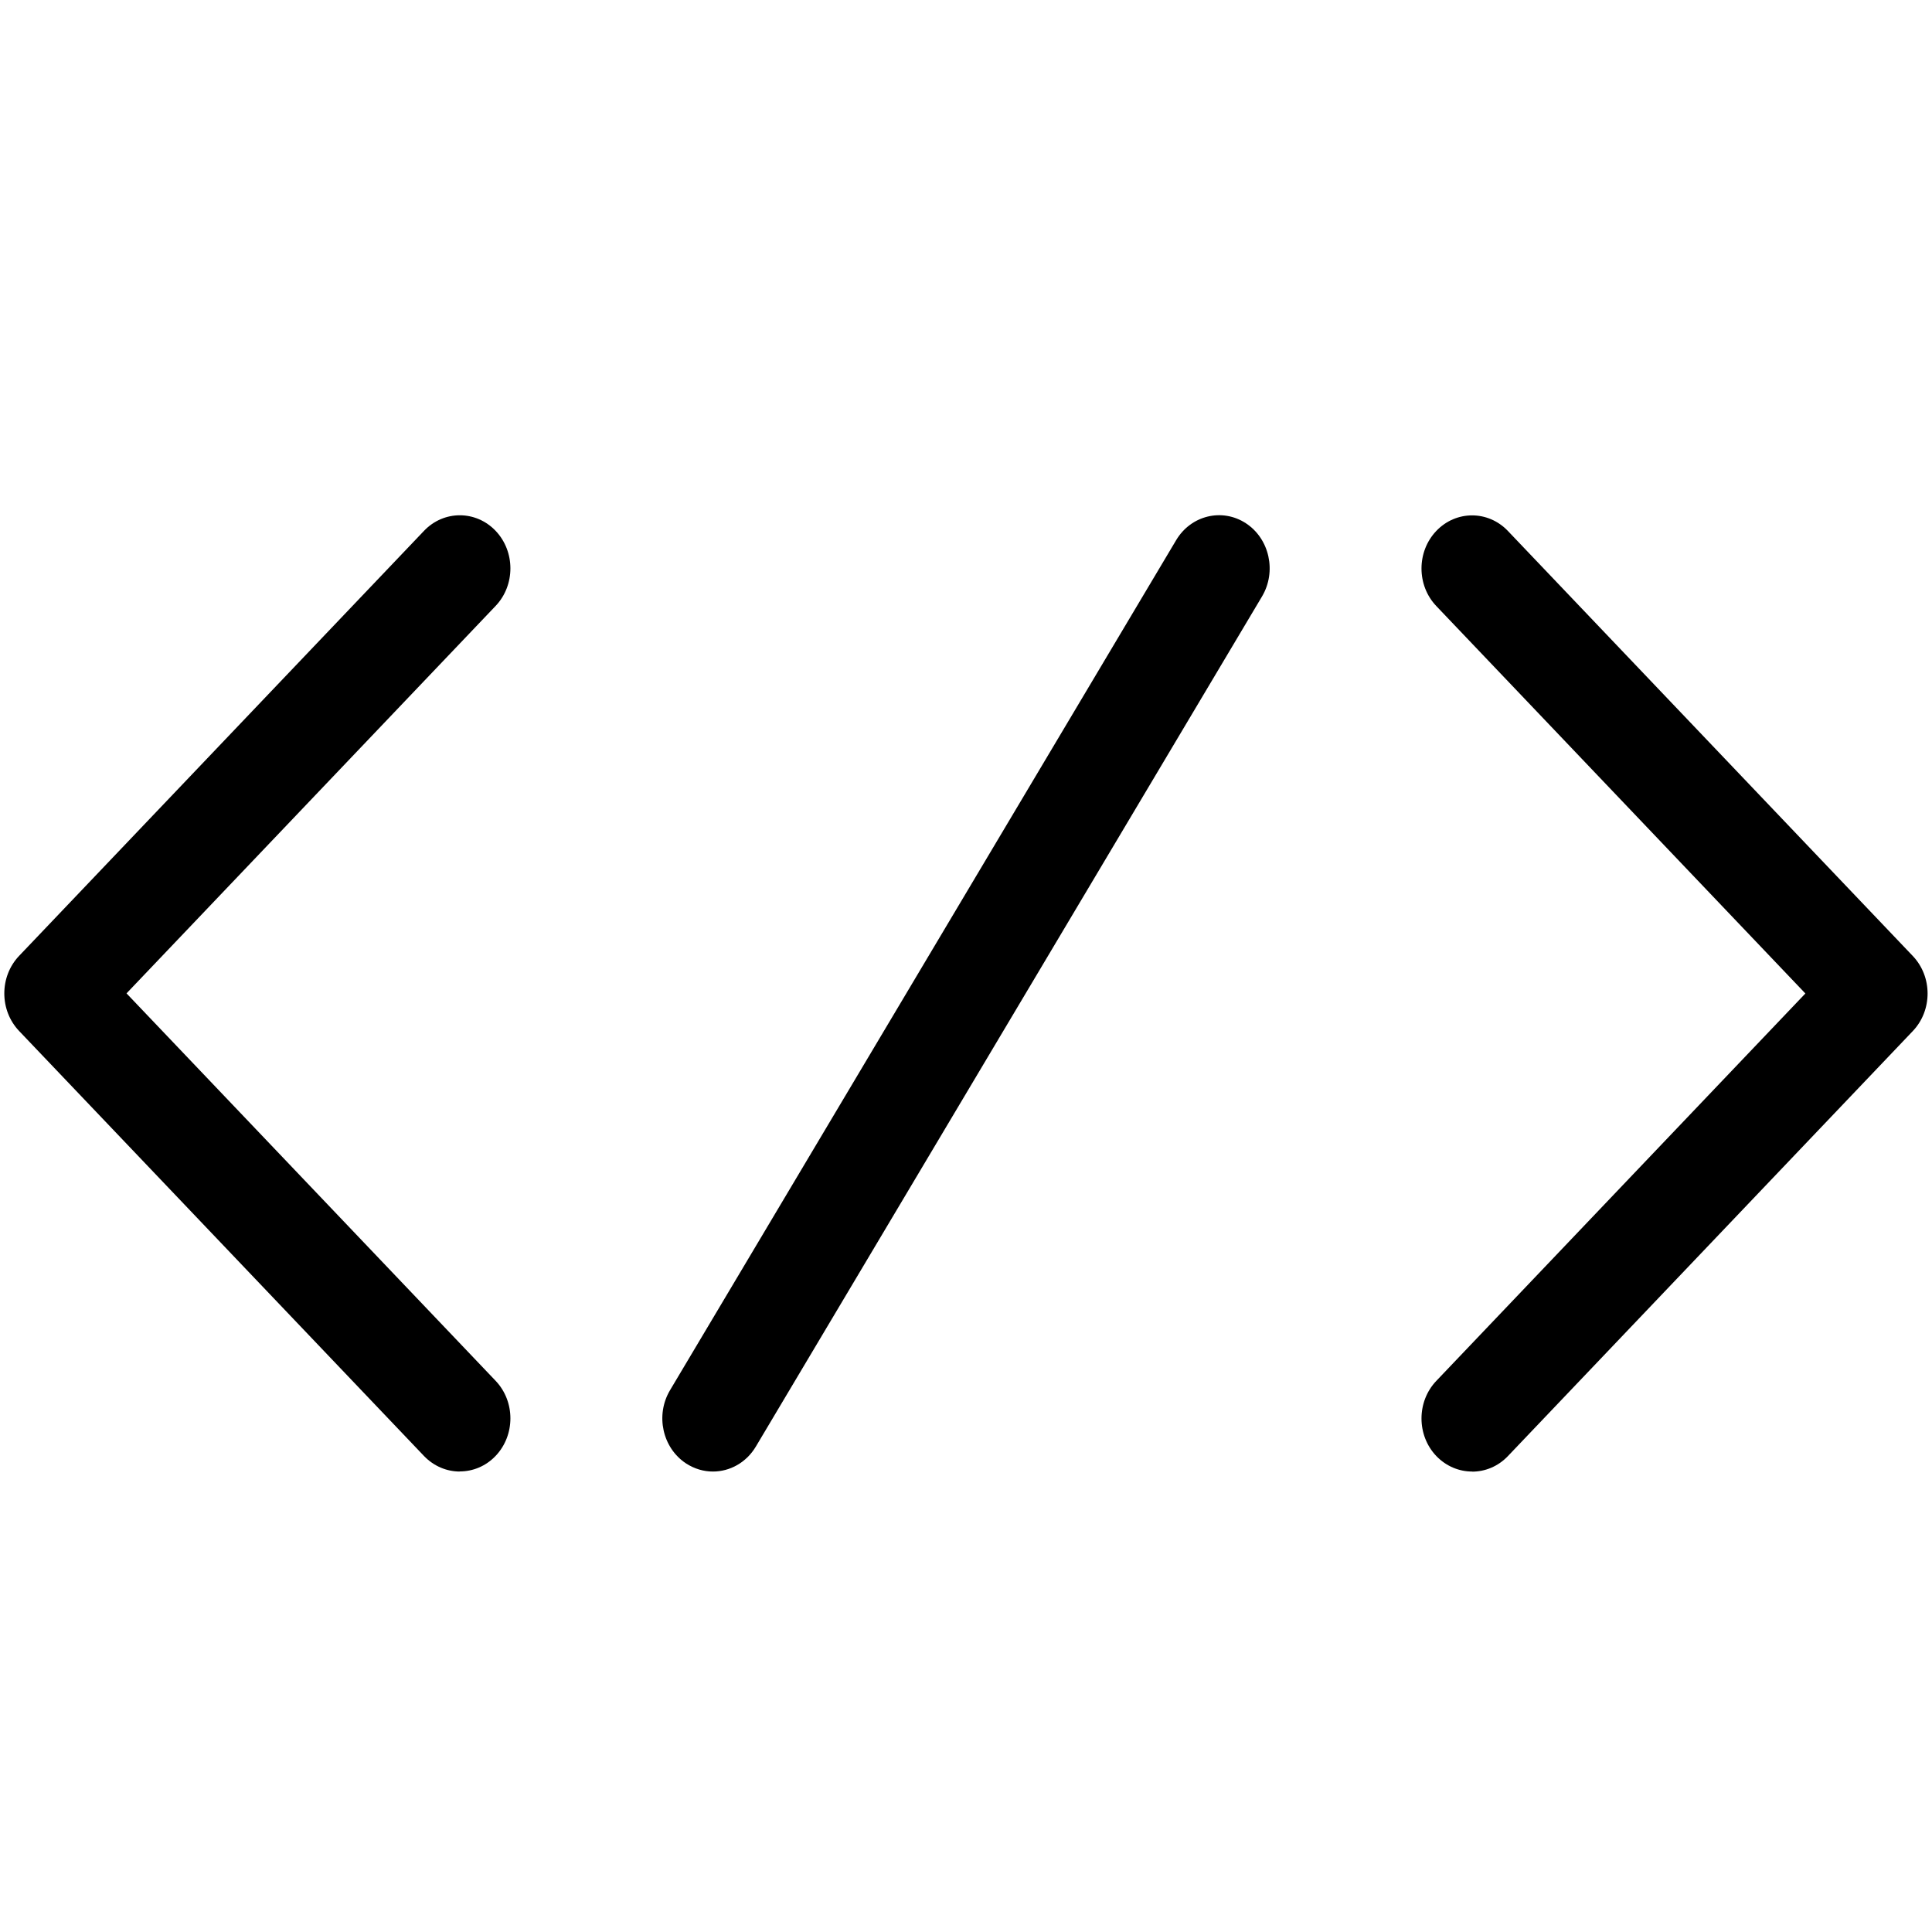
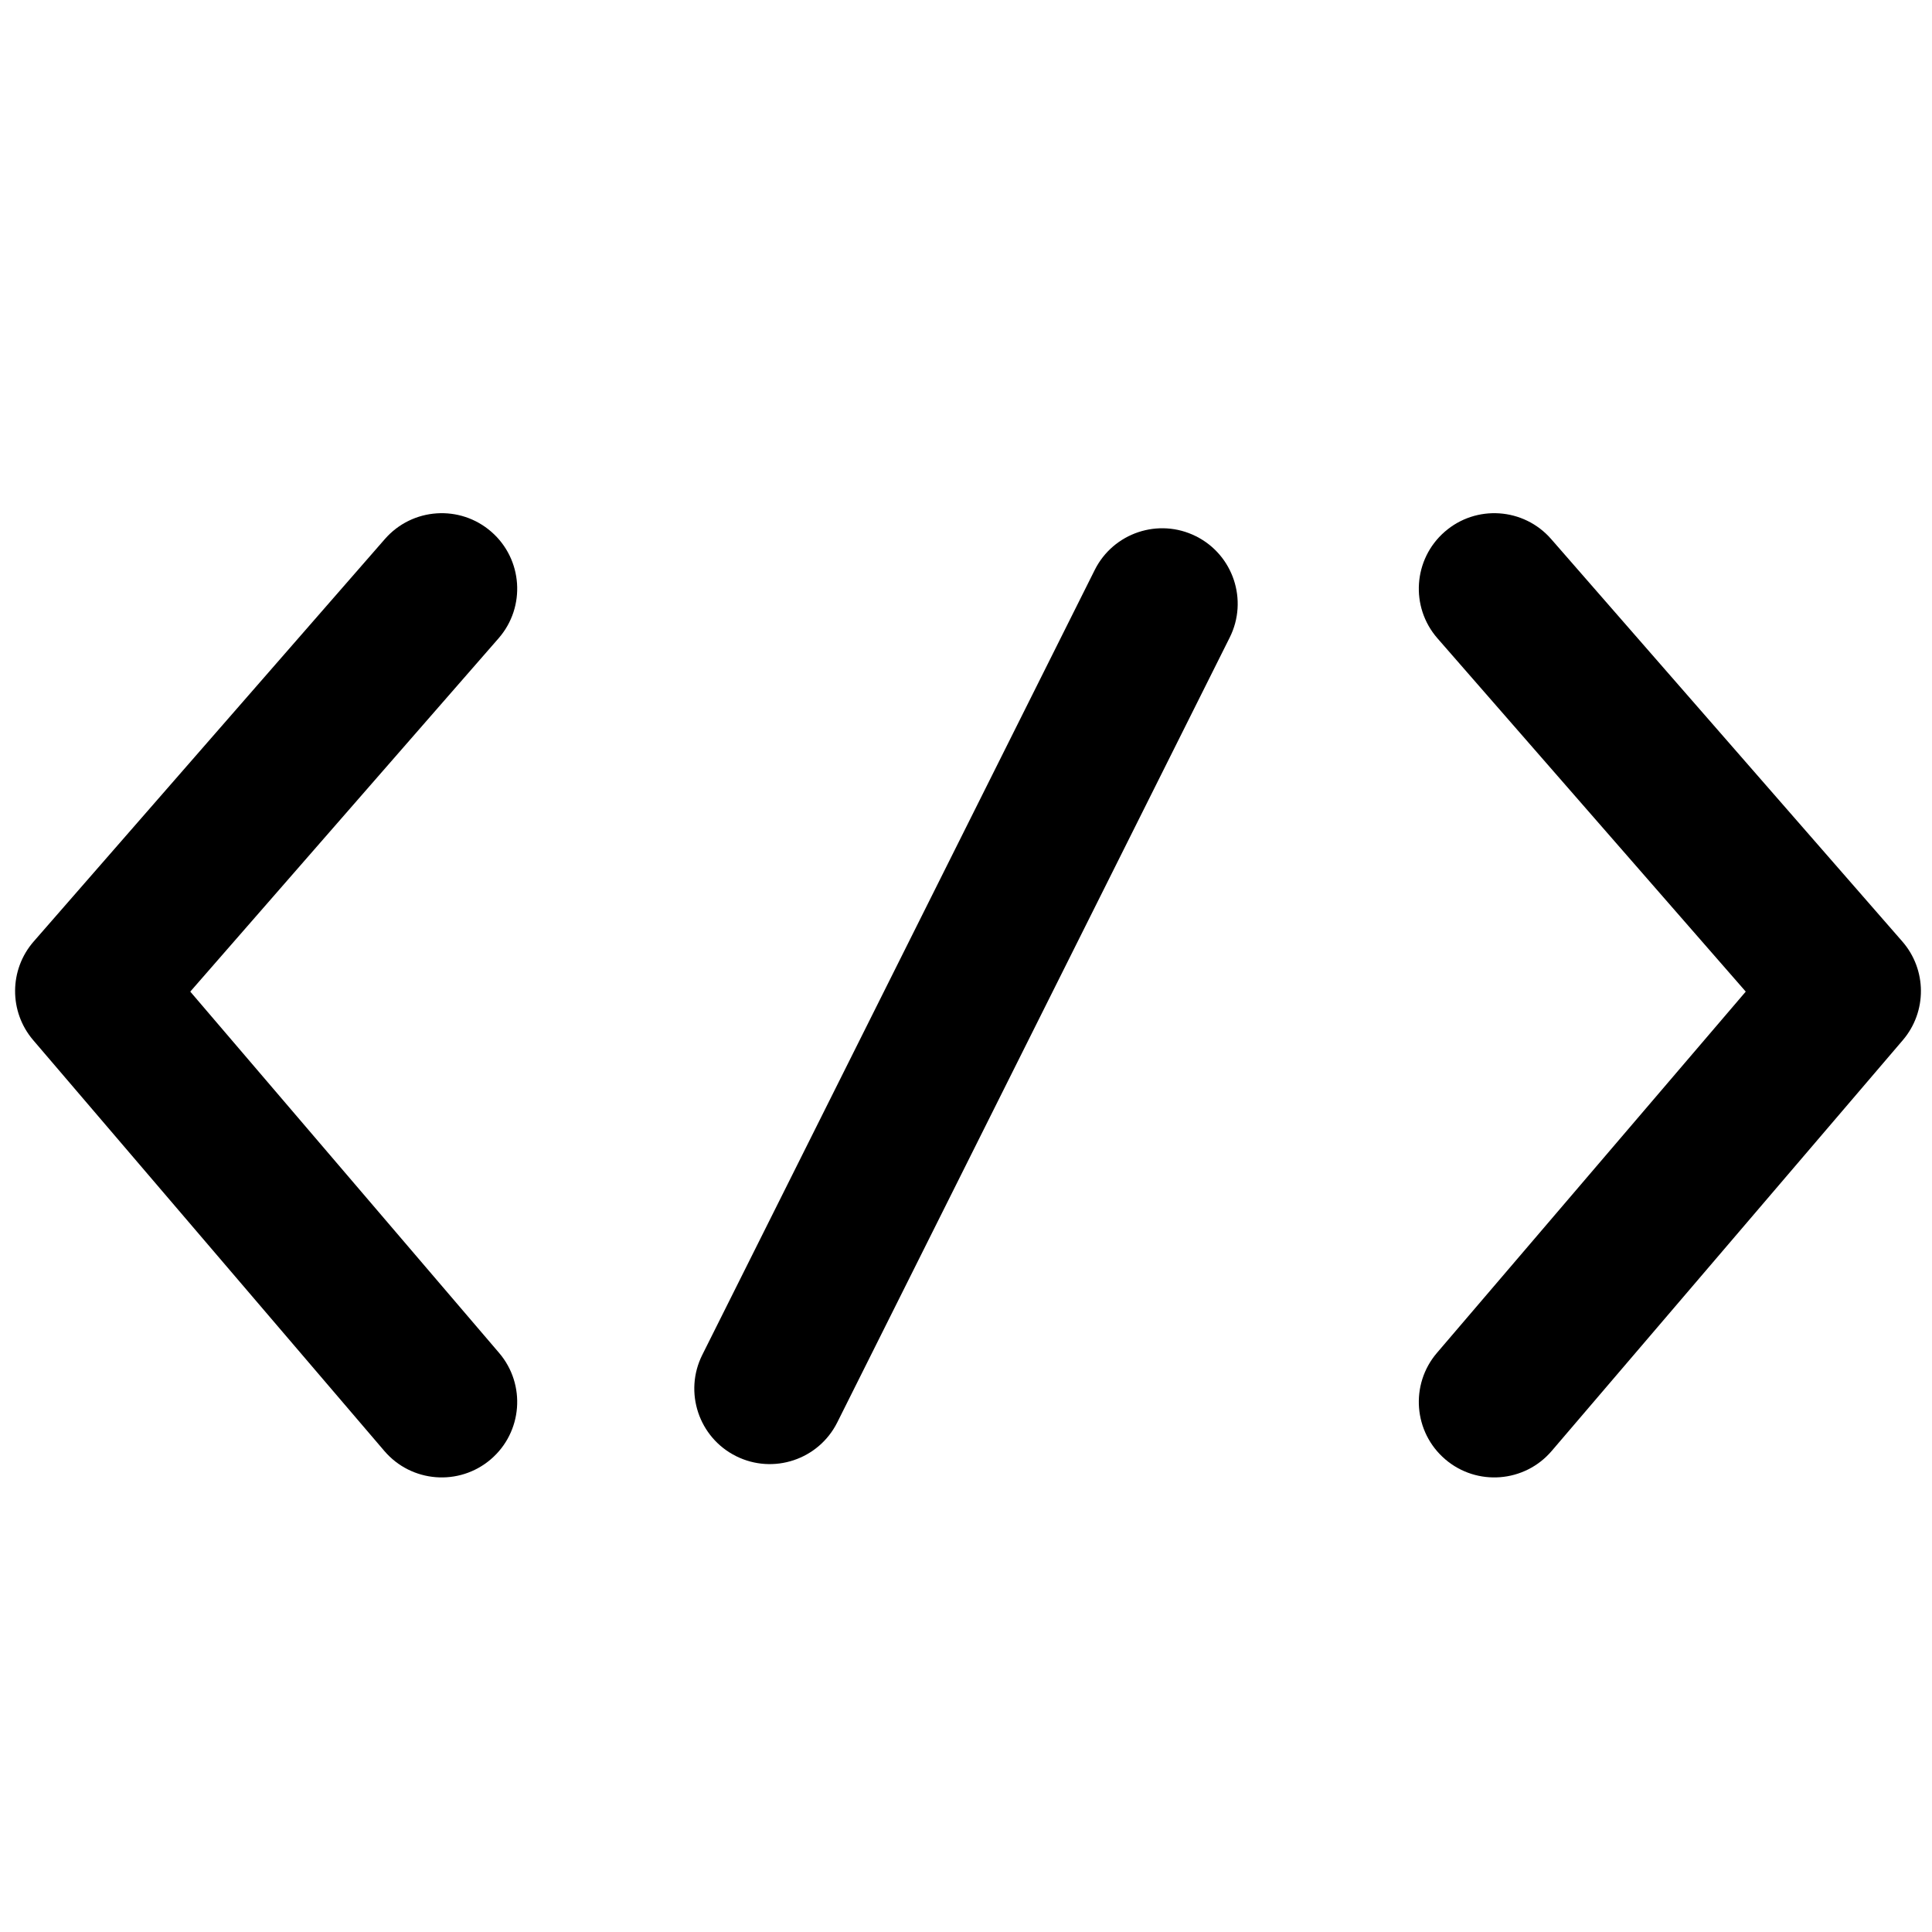
- <svg xmlns="http://www.w3.org/2000/svg" width="180px" height="180px" viewBox="0 0 180 180" version="1.1">
+ <svg xmlns="http://www.w3.org/2000/svg" width="128px" height="128px" viewBox="0 0 128 128" version="1.1">
  <defs />
  <g id="iconos" stroke="none" stroke-width="1" fill="none" fill-rule="evenodd">
-     <g id="code" fill="#000000">
-       <g transform="translate(0, 48)" id="Group">
-         <g>
-           <path d="M42.844,89.1 C41.637,89.1 40.43,88.615 39.506,87.655 L1.781,48.055 C-0.058,46.124 -0.058,42.986 1.781,41.055 L39.506,1.455 C41.345,-0.475 44.334,-0.475 46.174,1.455 C48.013,3.386 48.013,6.524 46.174,8.455 L11.788,44.55 L46.174,80.645 C48.013,82.576 48.013,85.714 46.174,87.645 C45.249,88.615 44.042,89.09 42.835,89.09 L42.844,89.1 Z" id="Shape" />
-           <path d="M137.156,89.1 C135.949,89.1 134.741,88.615 133.817,87.655 C131.978,85.724 131.978,82.586 133.817,80.655 L168.203,44.56 L133.817,8.464 C131.978,6.534 131.978,3.396 133.817,1.465 C135.656,-0.465 138.646,-0.465 140.485,1.465 L178.209,41.065 C180.049,42.996 180.049,46.134 178.209,48.065 L140.485,87.665 C139.561,88.635 138.353,89.11 137.146,89.11 L137.156,89.1 Z" id="Shape" />
-           <path d="M66.422,89.1 C65.564,89.1 64.706,88.853 63.923,88.348 C61.716,86.902 61.046,83.843 62.423,81.526 L109.579,2.326 C110.956,0.01 113.87,-0.693 116.077,0.752 C118.284,2.198 118.954,5.257 117.577,7.574 L70.421,86.773 C69.525,88.278 67.988,89.1 66.422,89.1 L66.422,89.1 Z" id="Shape" />
-         </g>
-       </g>
+     <g id="code" fill-rule="nonzero" fill="#000000">
+       <path d="M72.528,37.764 L46.528,89.764 C45.293,92.234 46.294,95.237 48.764,96.472 C51.234,97.707 54.237,96.706 55.472,94.236 L81.472,42.236 C82.707,39.766 81.706,36.763 79.236,35.528 C76.766,34.293 73.763,35.294 72.528,37.764 Z" id="Line" />
+       <path d="M12.606,65.697 L33.034,42.287 C34.849,40.207 34.634,37.048 32.554,35.233 C30.473,33.417 27.315,33.632 25.499,35.713 L2.233,62.375 C0.602,64.244 0.588,67.026 2.199,68.912 L25.465,96.132 C27.26,98.231 30.416,98.478 32.515,96.684 C34.614,94.889 34.861,91.733 33.067,89.634 L12.606,65.697 Z" id="Path-2" />
+       <path d="M105.606,65.697 L126.034,42.287 C127.849,40.207 127.634,37.048 125.554,35.233 C123.473,33.417 120.315,33.632 118.499,35.713 L95.233,62.375 C93.602,64.244 93.588,67.026 95.199,68.912 L118.465,96.132 C120.26,98.231 123.416,98.478 125.515,96.684 C127.614,94.889 127.861,91.733 126.067,89.634 L105.606,65.697 Z" id="Path-2" transform="translate(110.6332, 65.94149) scale(-1, 1) translate(-110.6332, -65.94149) " />
    </g>
  </g>
</svg>
